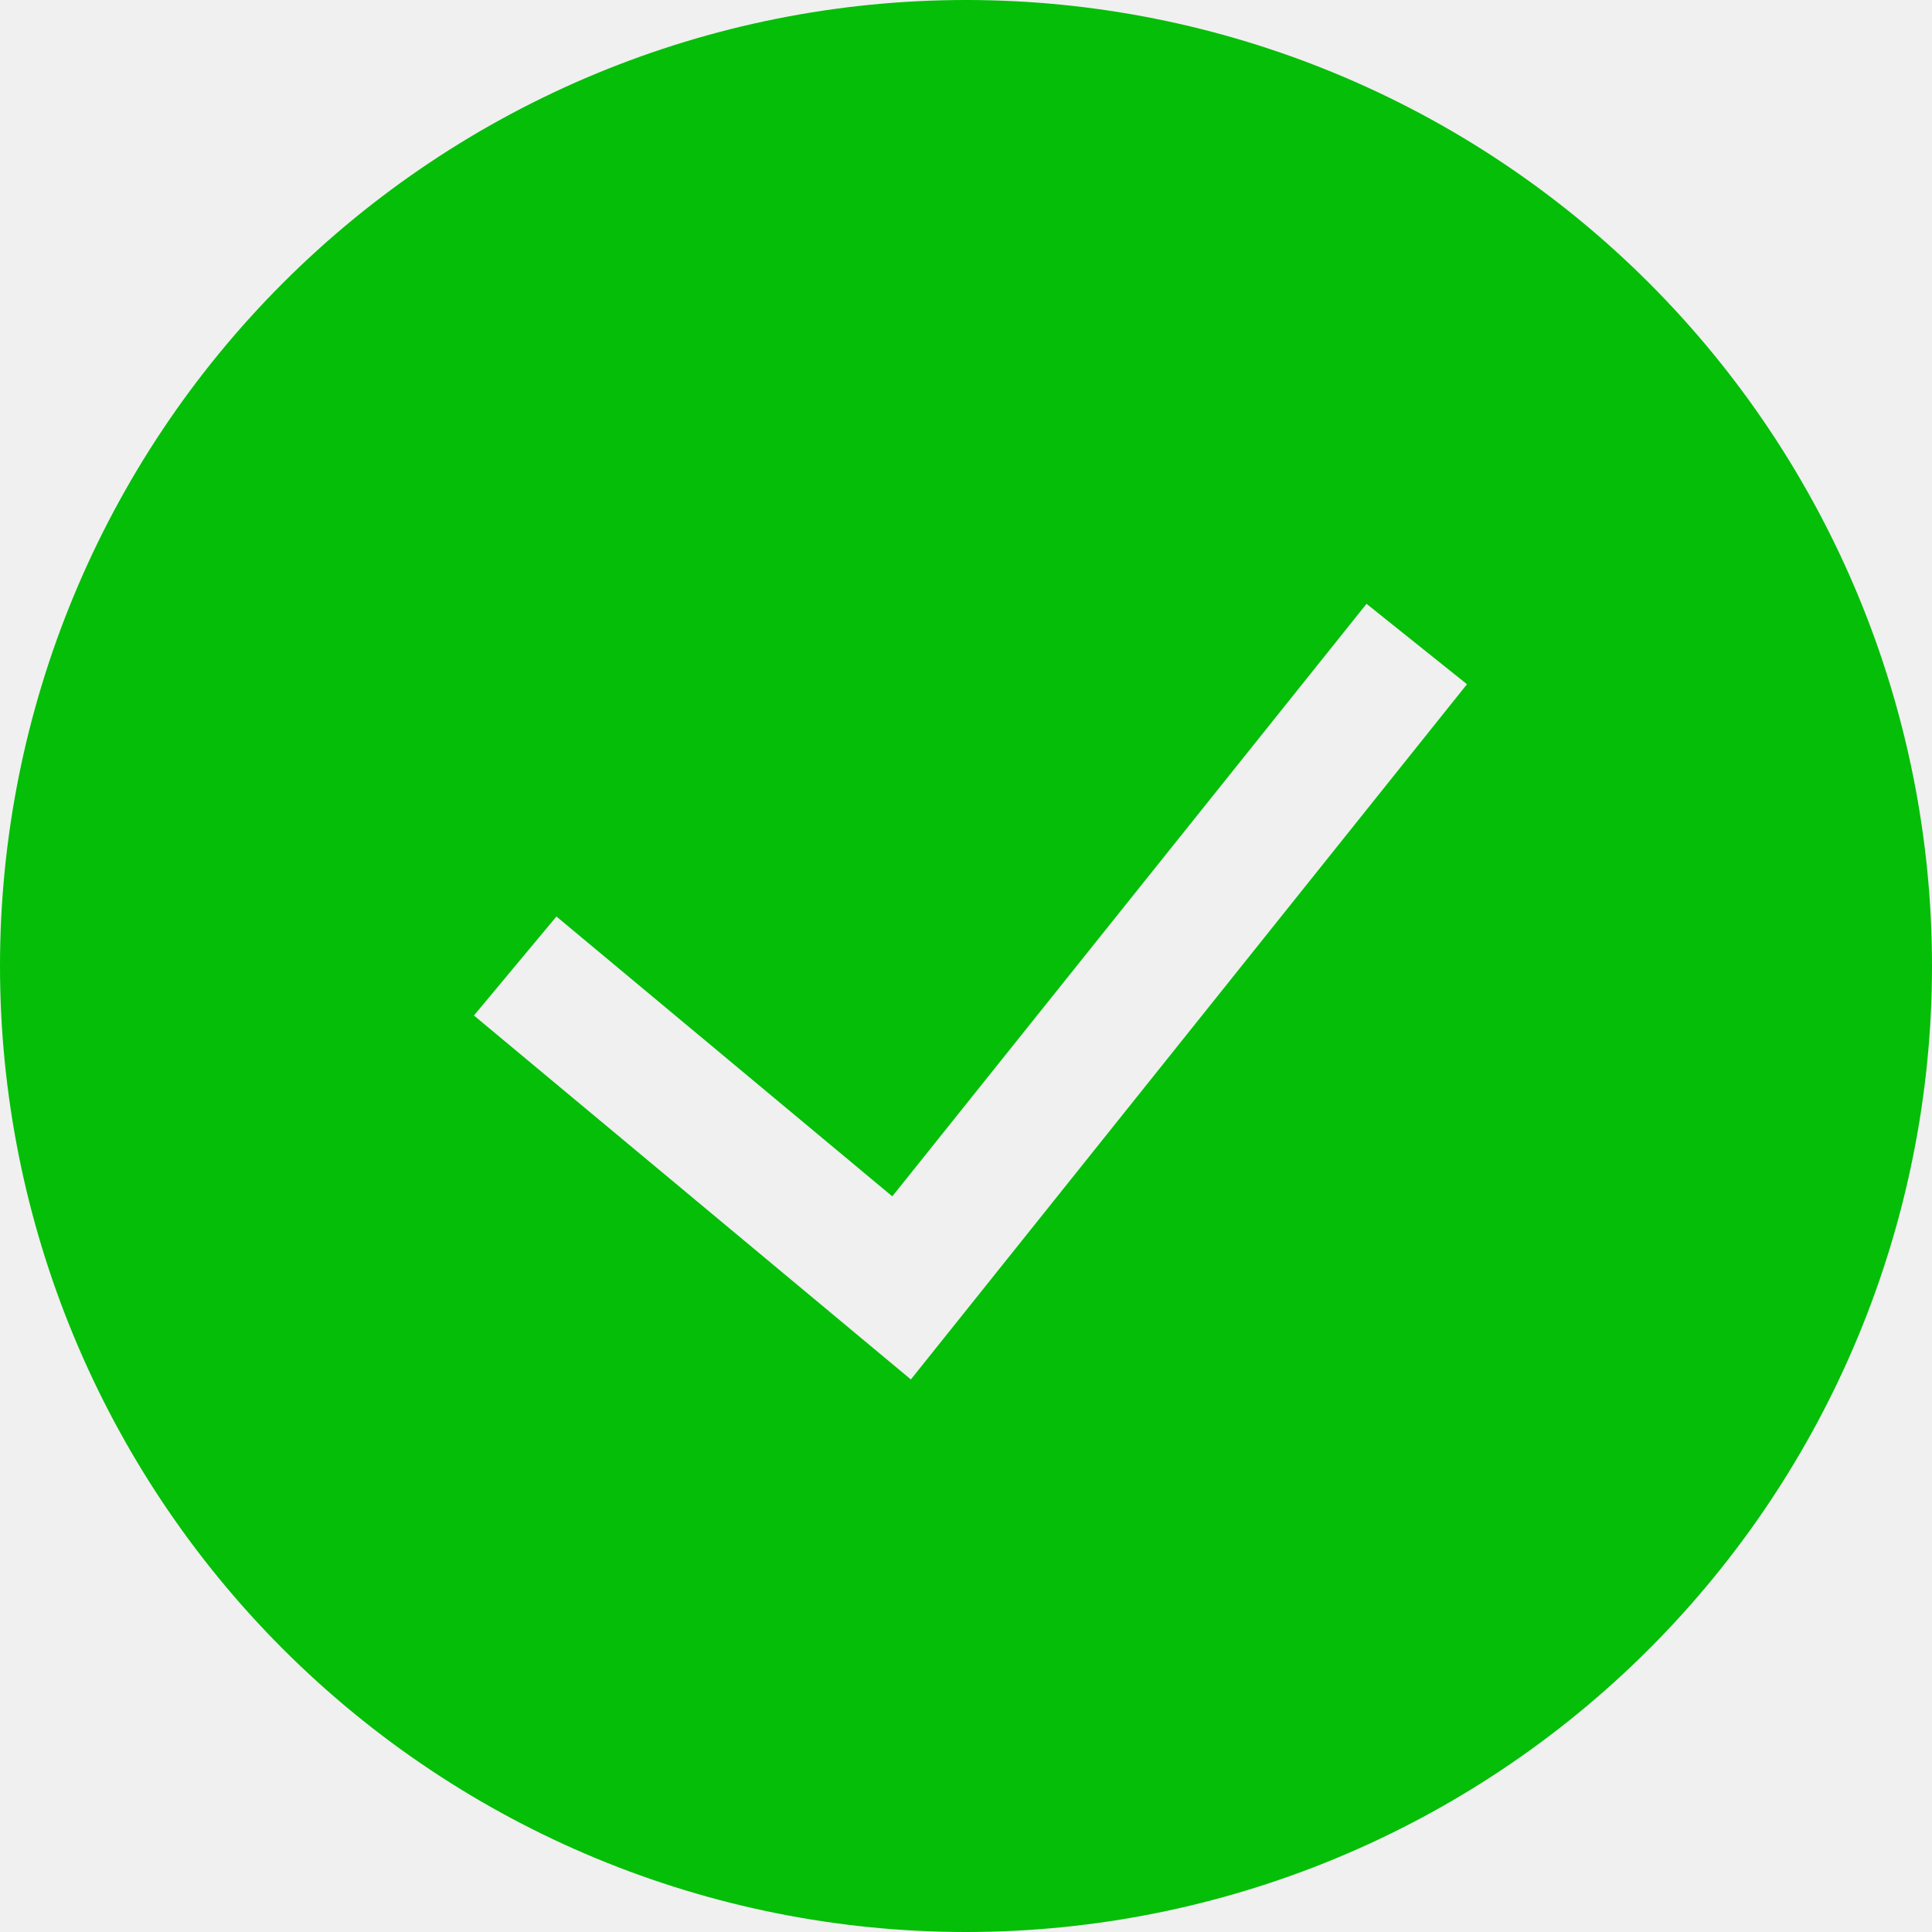
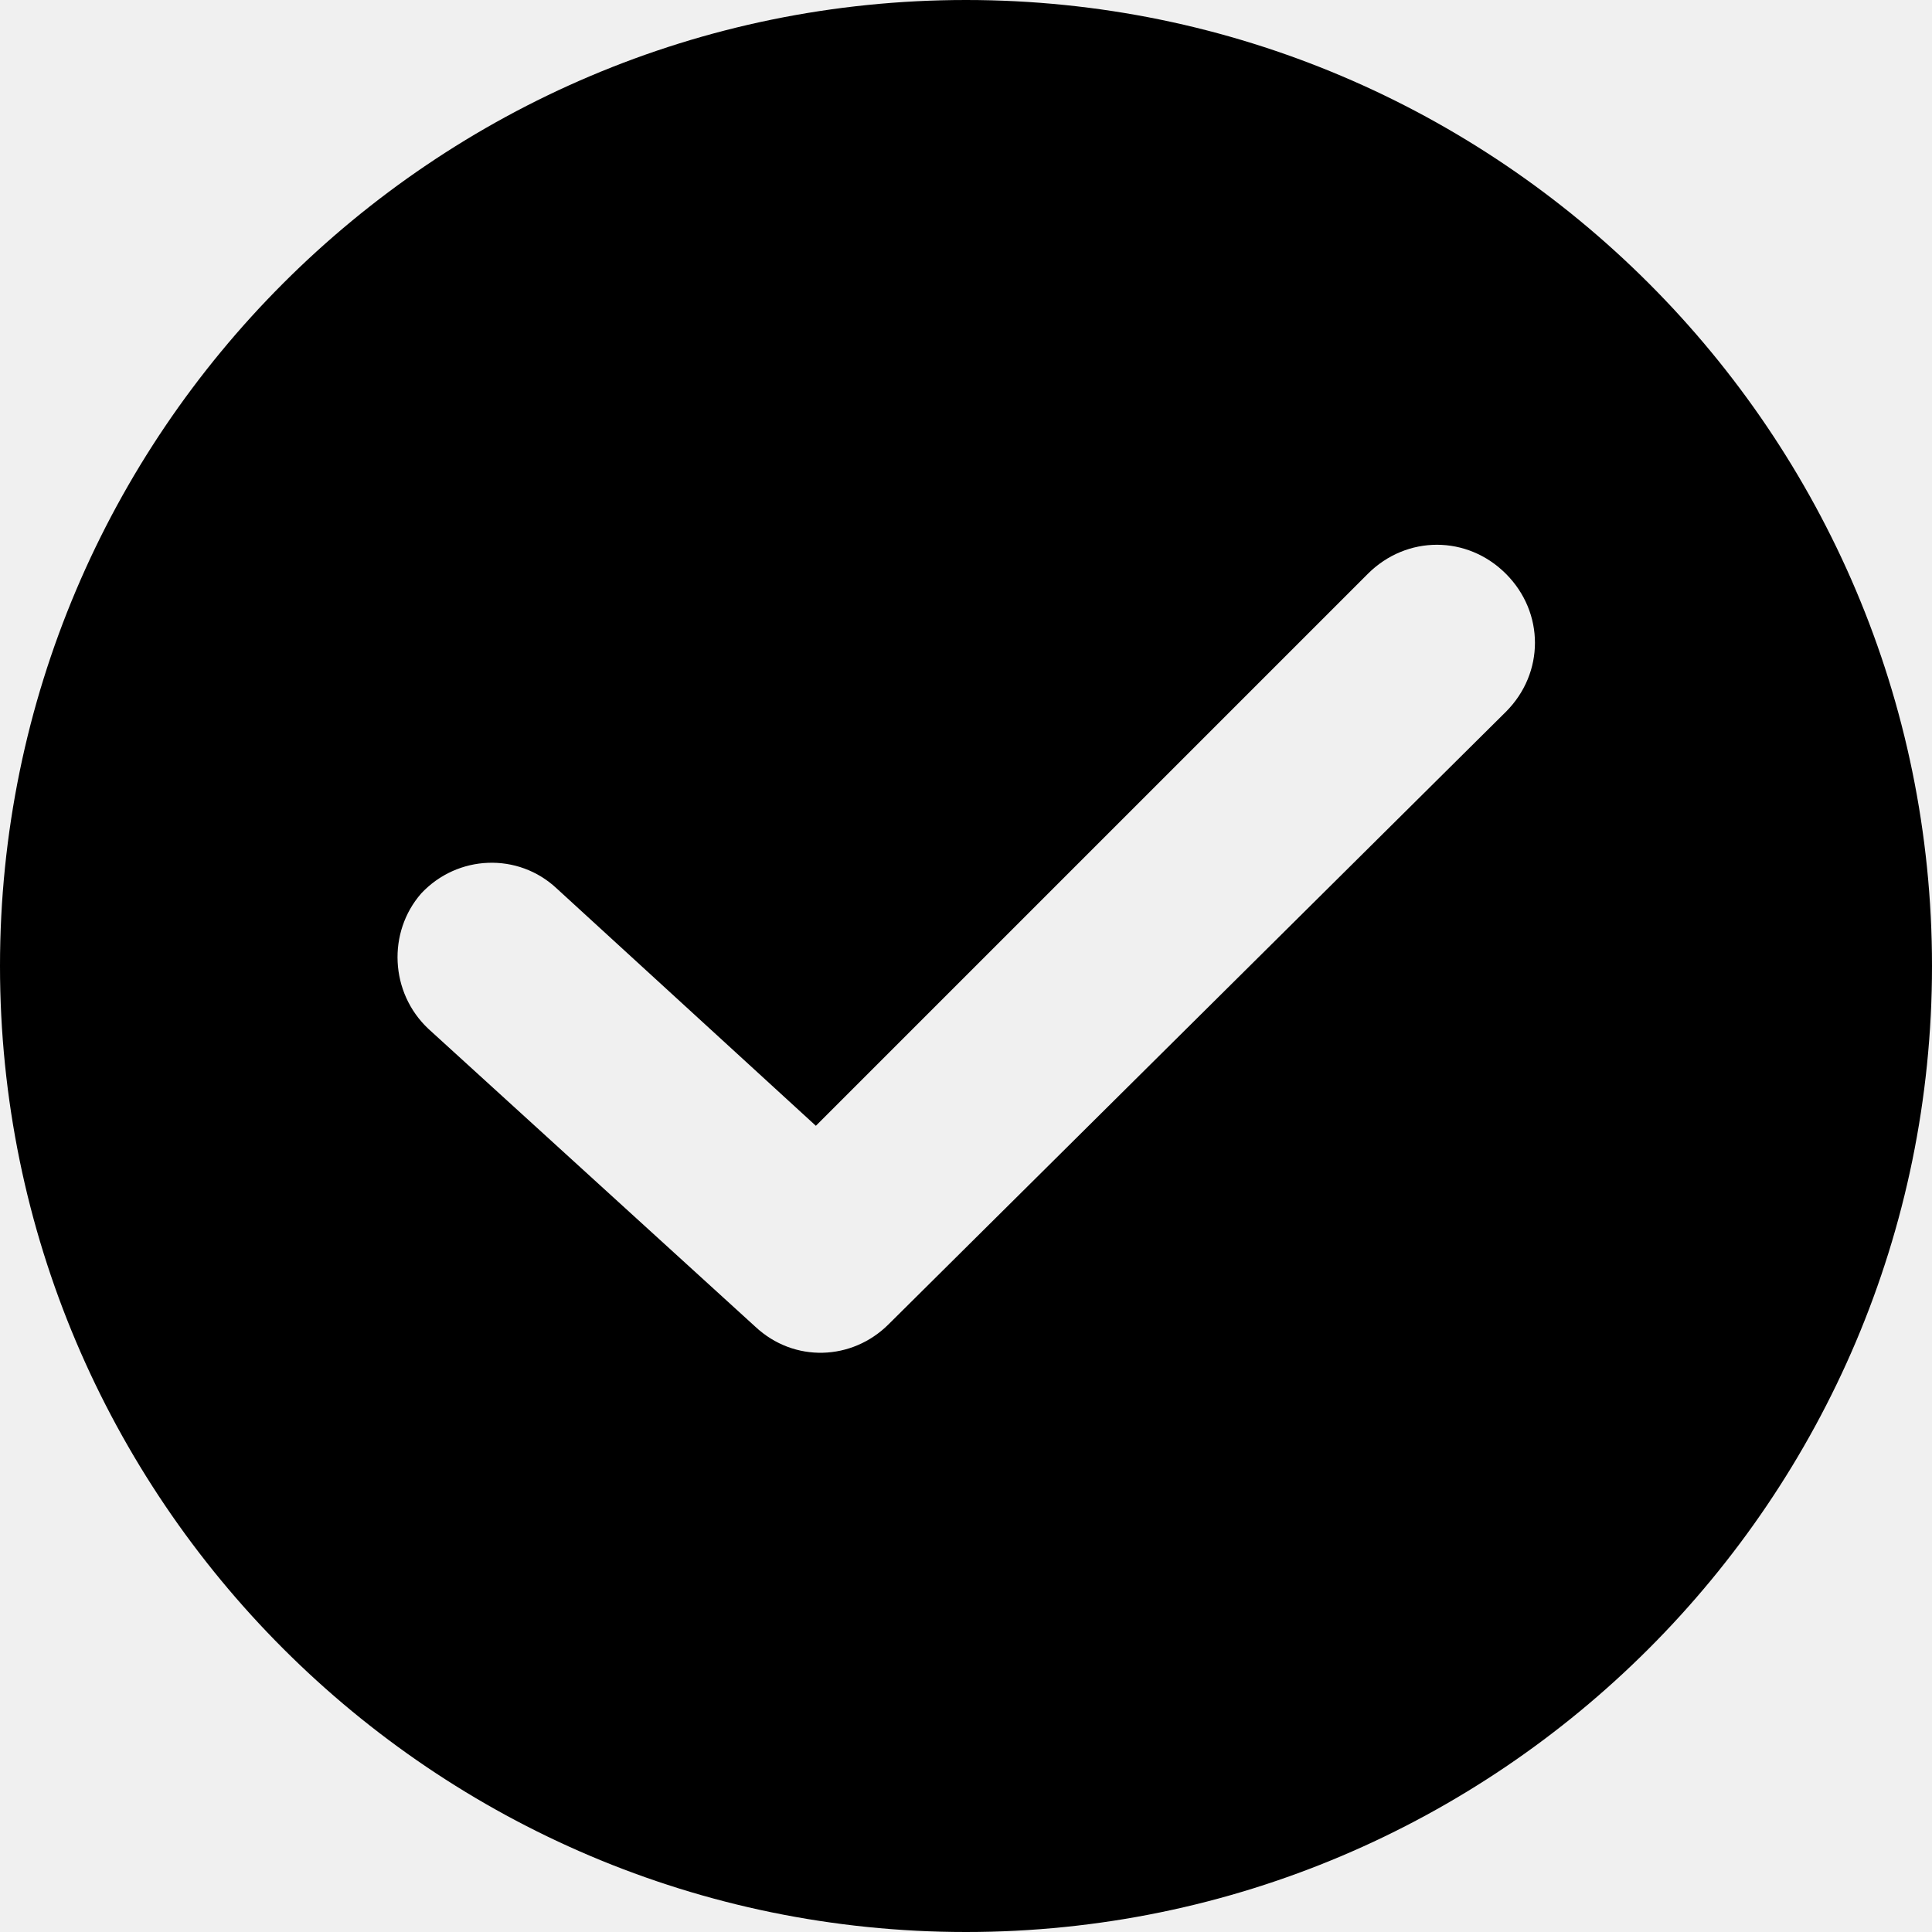
- <svg xmlns="http://www.w3.org/2000/svg" width="13" height="13" viewBox="0 0 13 13" fill="none">
-   <g clip-path="url(#clip0_16694_12015)">
-     <path fill-rule="evenodd" clip-rule="evenodd" d="M0 6.5C0 4.776 0.685 3.123 1.904 1.904C3.123 0.685 4.776 0 6.5 0C8.224 0 9.877 0.685 11.096 1.904C12.315 3.123 13 4.776 13 6.5C13 8.224 12.315 9.877 11.096 11.096C9.877 12.315 8.224 13 6.5 13C4.776 13 3.123 12.315 1.904 11.096C0.685 9.877 0 8.224 0 6.5ZM6.129 9.282L9.871 4.604L9.195 4.063L6.004 8.05L3.744 6.167L3.189 6.833L6.129 9.282Z" fill="#05BE08" />
-   </g>
-   <defs>
-     <clipPath id="clip0_16694_12015">
-       <rect width="13" height="13" fill="white" />
-     </clipPath>
-   </defs>
+ <svg xmlns="http://www.w3.org/2000/svg" width="24" height="24" viewBox="0 0 24 24" fill="none">
+   <path d="M12 0C5.383 0 0 5.383 0 12C0 18.616 5.383 24 12 24C18.616 24 24 18.616 24 12C24 5.383 18.616 0 12 0ZM18.707 8.842L11.038 16.451C10.586 16.902 9.865 16.932 9.383 16.481L5.323 12.782C4.842 12.331 4.812 11.579 5.233 11.098C5.684 10.617 6.436 10.586 6.917 11.038L10.135 13.985L16.992 7.128C17.474 6.647 18.226 6.647 18.707 7.128C19.188 7.609 19.188 8.361 18.707 8.842Z" fill="black" />
</svg>
